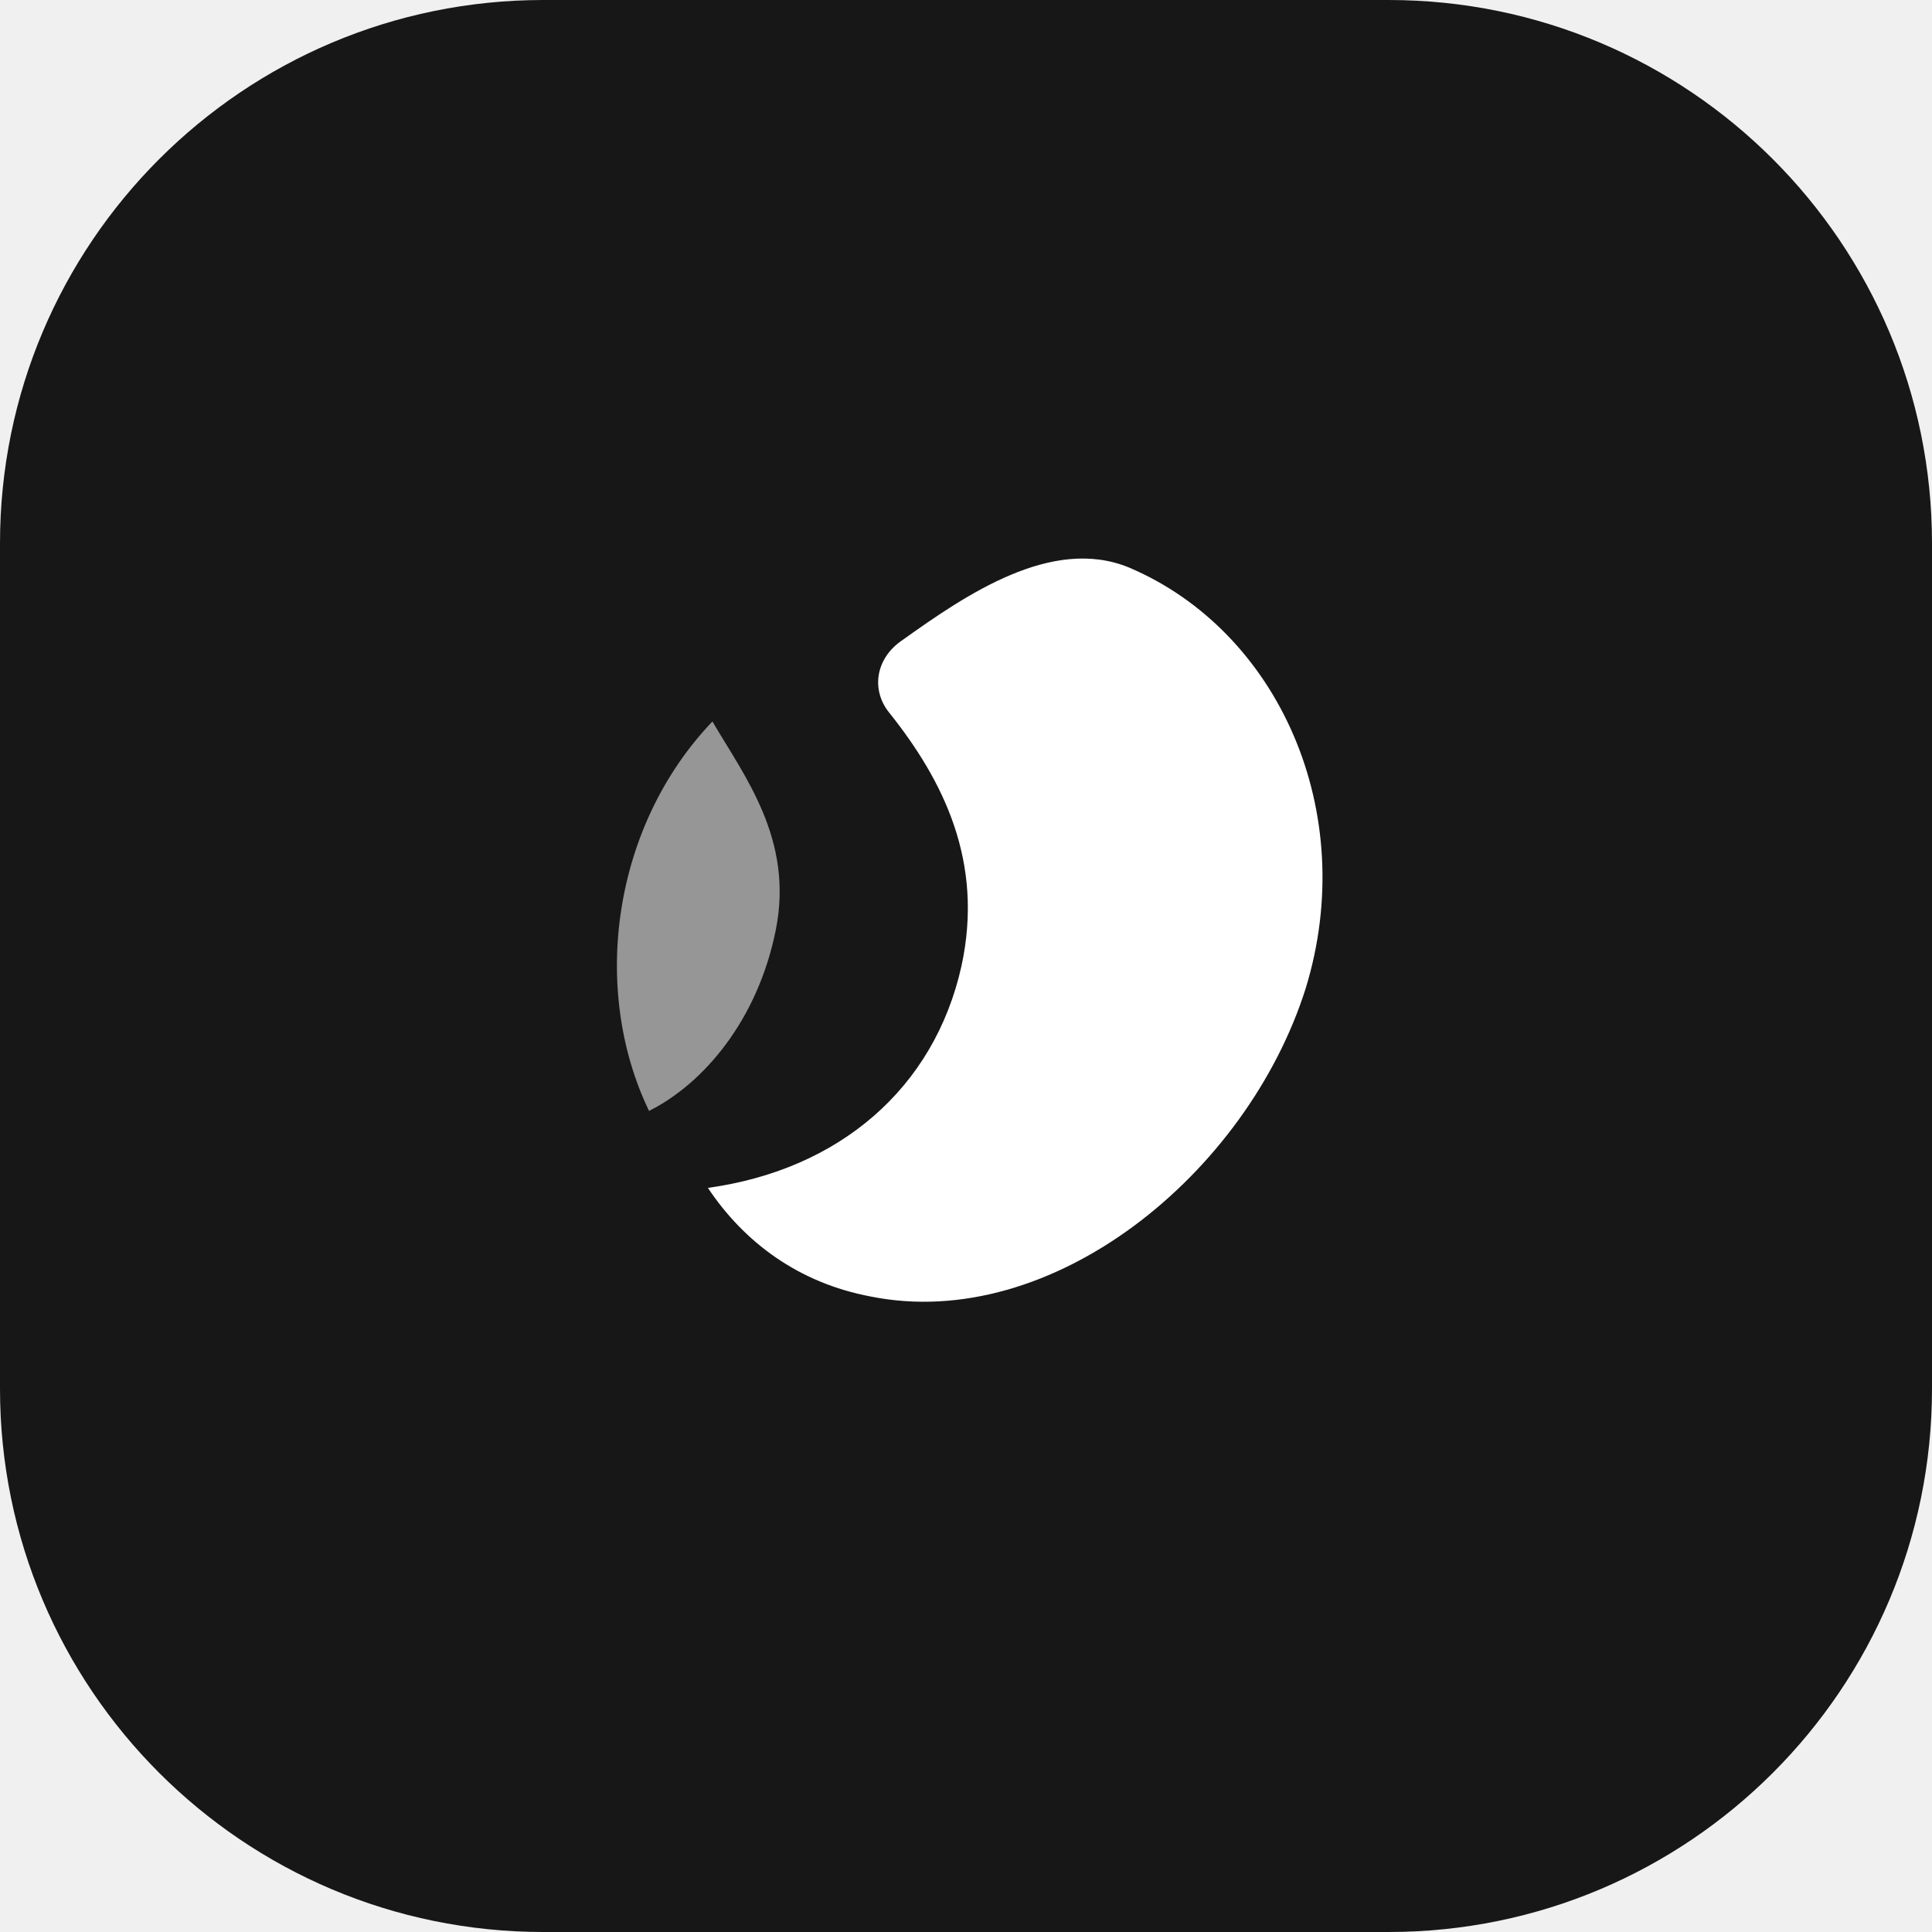
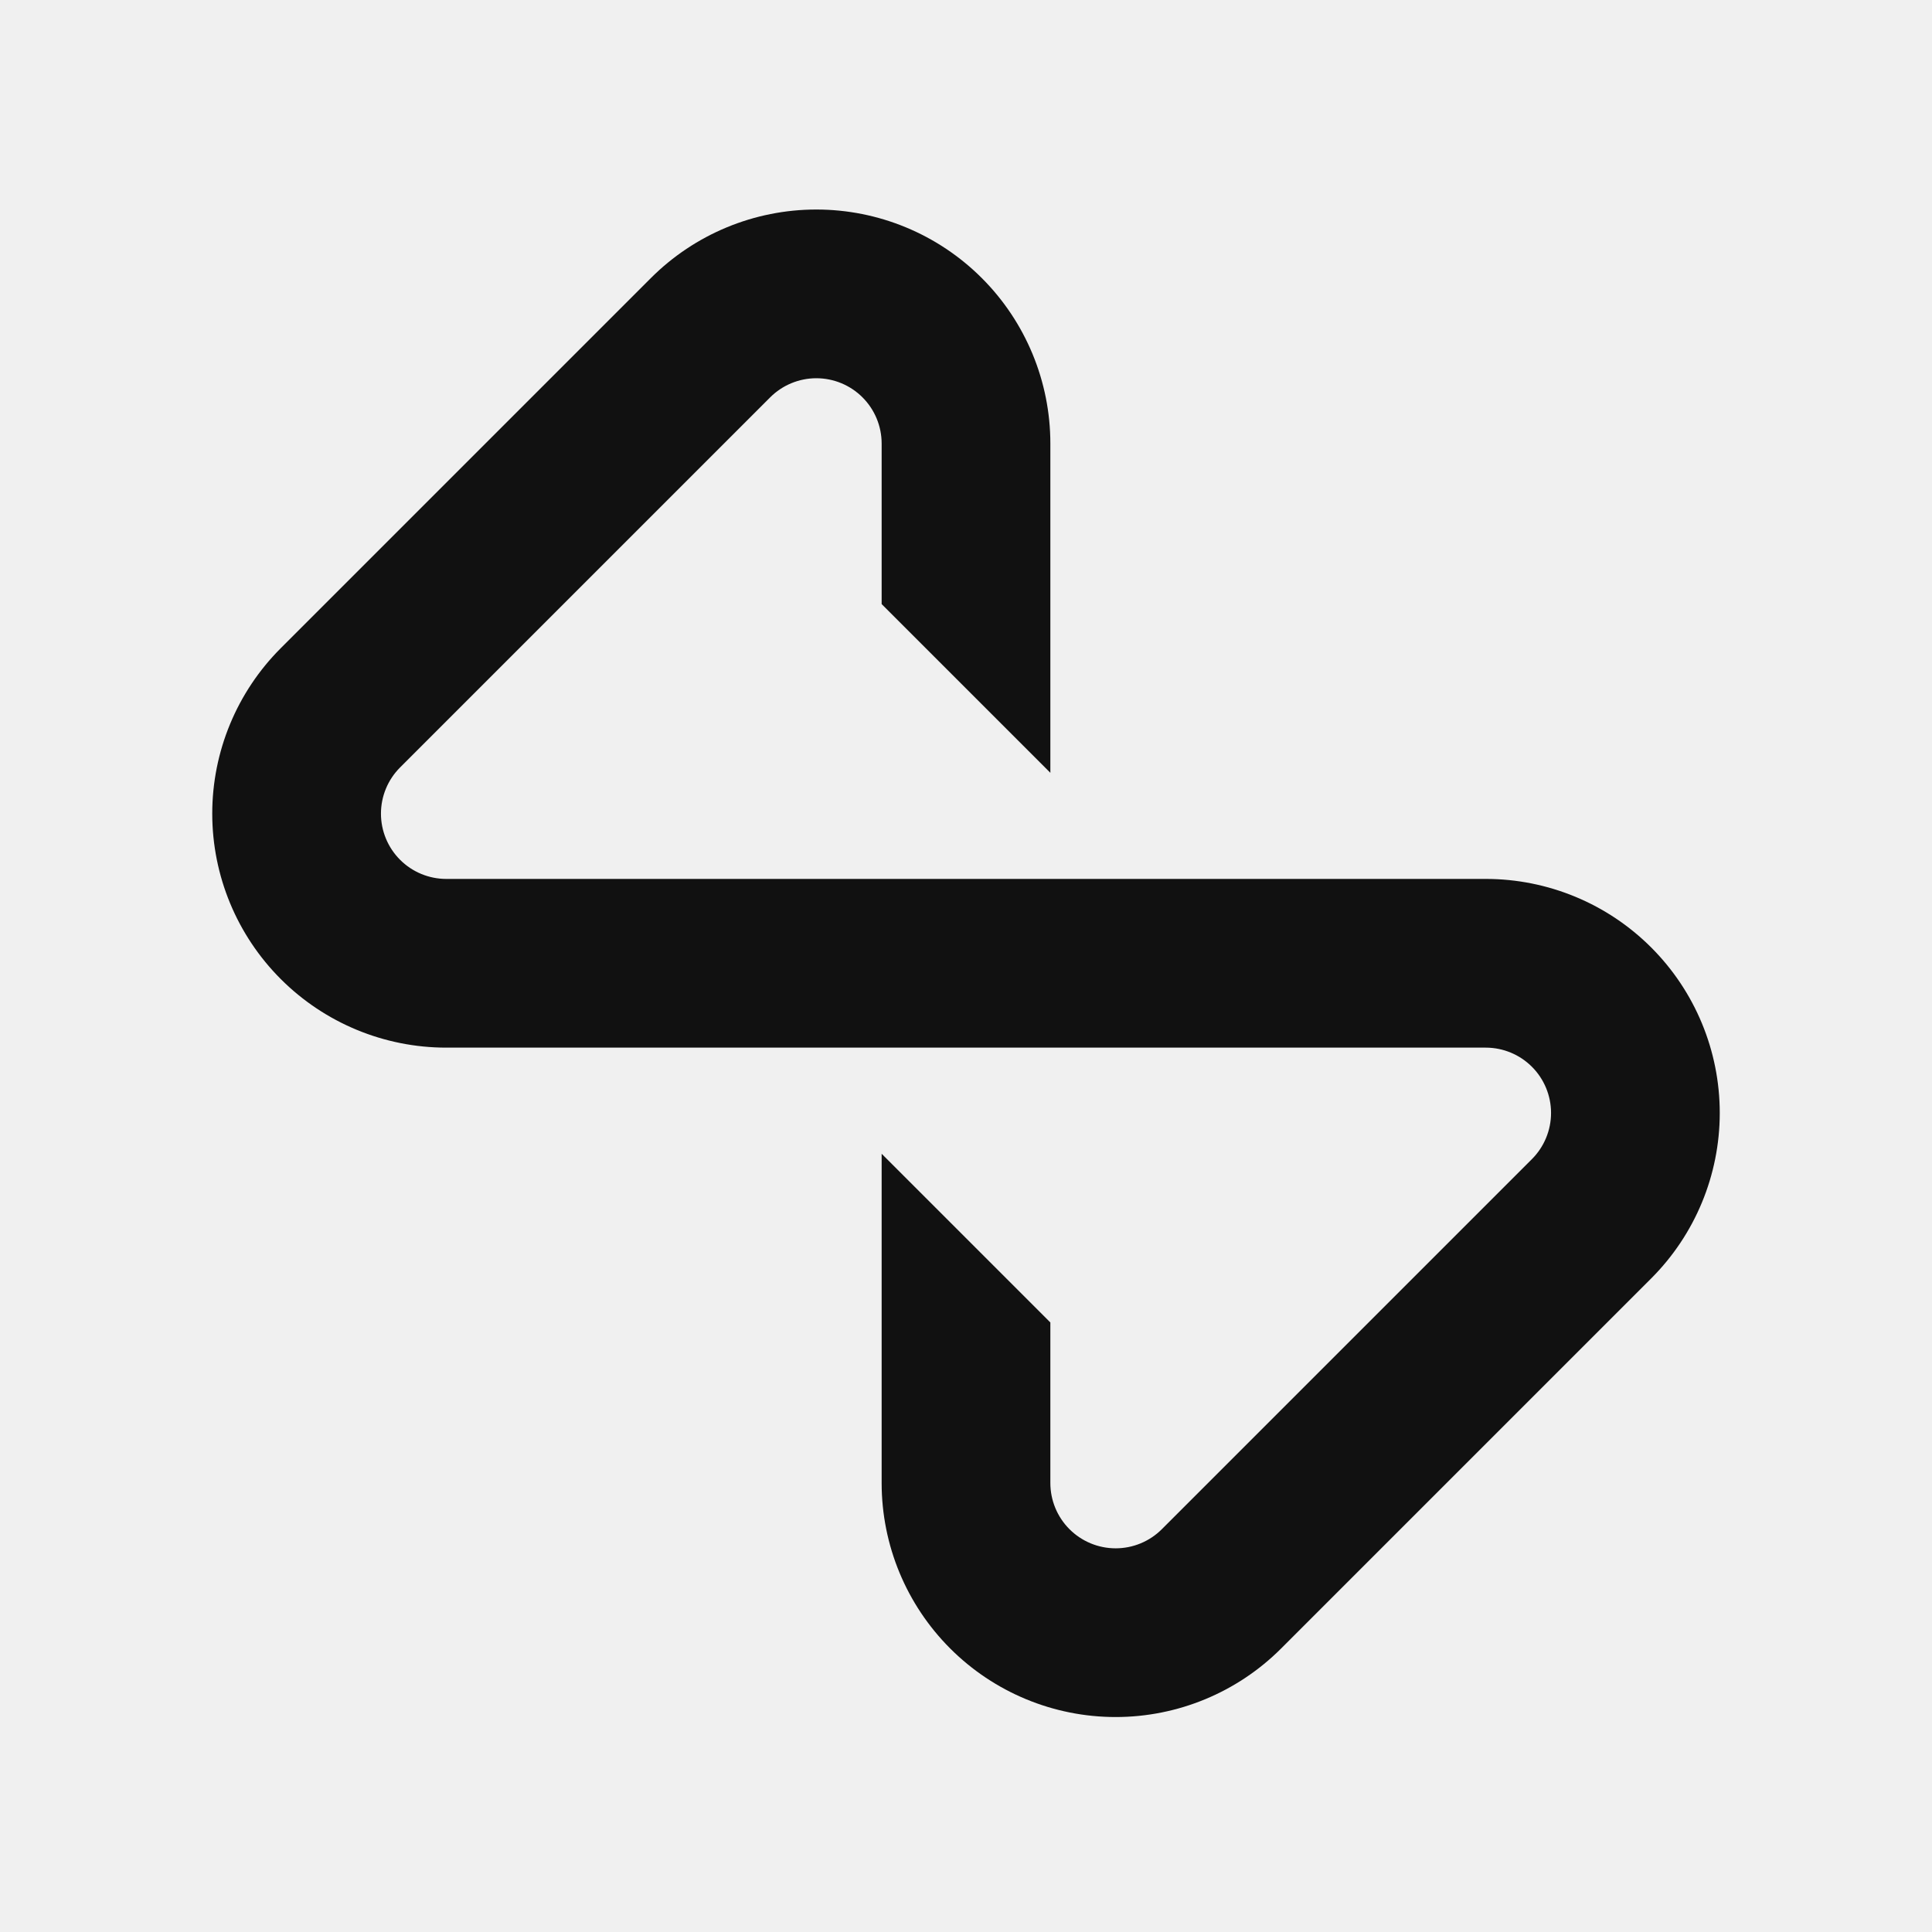
- <svg xmlns="http://www.w3.org/2000/svg" viewBox="0 0 64 64">
-   <rect width="64" height="64" rx="18" fill="#171717" />
-   <g transform="translate(14 14) scale(1.5)" fill="#fff">
-     <path d="M15.6 3.2c3.3 1.4 5.1 5.4 3.9 9.3-1.3 4.1-5.6 7.6-9.6 6.8-1.6-.3-2.8-1.2-3.6-2.4 2.9-.4 5-2.2 5.6-4.9.5-2.3-.4-4.1-1.6-5.6-.4-.5-.3-1.2.3-1.6 1.4-1 3.3-2.3 5-1.6z" />
-     <path d="M5 15.2c-1.3-2.7-.8-6.3 1.4-8.6.7 1.2 1.8 2.6 1.4 4.6-.4 2-1.6 3.4-2.8 4z" opacity=".55" />
-   </g>
+ <svg xmlns="http://www.w3.org/2000/svg" viewBox="30 50 710 710">
+   <style>path{fill:#111111}@media (prefers-color-scheme:dark){path{fill:#ffffff}}</style>
+   <path d="M 416 334 L 416 273.5 L 416 213 C 416 190.19 406.94 168.32 390.81 152.19 C 374.68 136.06 352.81 127 330 127 C 307.19 127 285.32 136.06 269.19 152.19 L 223.86 197.52 L 178.52 242.86 L 133.19 288.19 C 117.06 304.32 108 326.19 108 349 C 108 371.81 117.06 393.68 133.19 409.81 C 149.32 425.94 171.19 435 194 435 L 257.67 435 L 321.33 435 L 385 435 L 448.67 435 L 512.33 435 L 576 435 C 582.37 435 588.47 437.53 592.97 442.03 C 597.47 446.53 600 452.63 600 459 C 600 465.37 597.47 471.47 592.97 475.97 L 547.64 521.3 L 502.3 566.64 L 456.97 611.97 C 452.47 616.47 446.37 619 440 619 C 433.63 619 427.53 616.47 423.03 611.97 C 418.53 607.47 416 601.37 416 595 L 416 536 L 385 505 L 354 474 L 354 534.5 L 354 595 C 354 617.81 363.06 639.68 379.19 655.81 C 395.32 671.94 417.19 681 440 681 C 462.81 681 484.68 671.94 500.81 655.81 L 546.14 610.48 L 591.48 565.14 L 636.81 519.81 C 652.94 503.68 662 481.81 662 459 C 662 436.19 652.94 414.32 636.81 398.19 C 620.68 382.06 598.81 373 576 373 L 512.33 373 L 448.67 373 L 385 373 L 321.33 373 L 257.67 373 L 194 373 C 187.63 373 181.53 370.47 177.03 365.97 C 172.53 361.47 170 355.37 170 349 C 170 342.63 172.53 336.53 177.03 332.03 L 222.36 286.7 L 267.7 241.36 L 313.03 196.03 C 317.53 191.53 323.63 189 330 189 C 336.37 189 342.47 191.53 346.97 196.03 C 351.47 200.53 354 206.63 354 213 L 354 272 L 385 303 L 416 334 Z" />
</svg>
